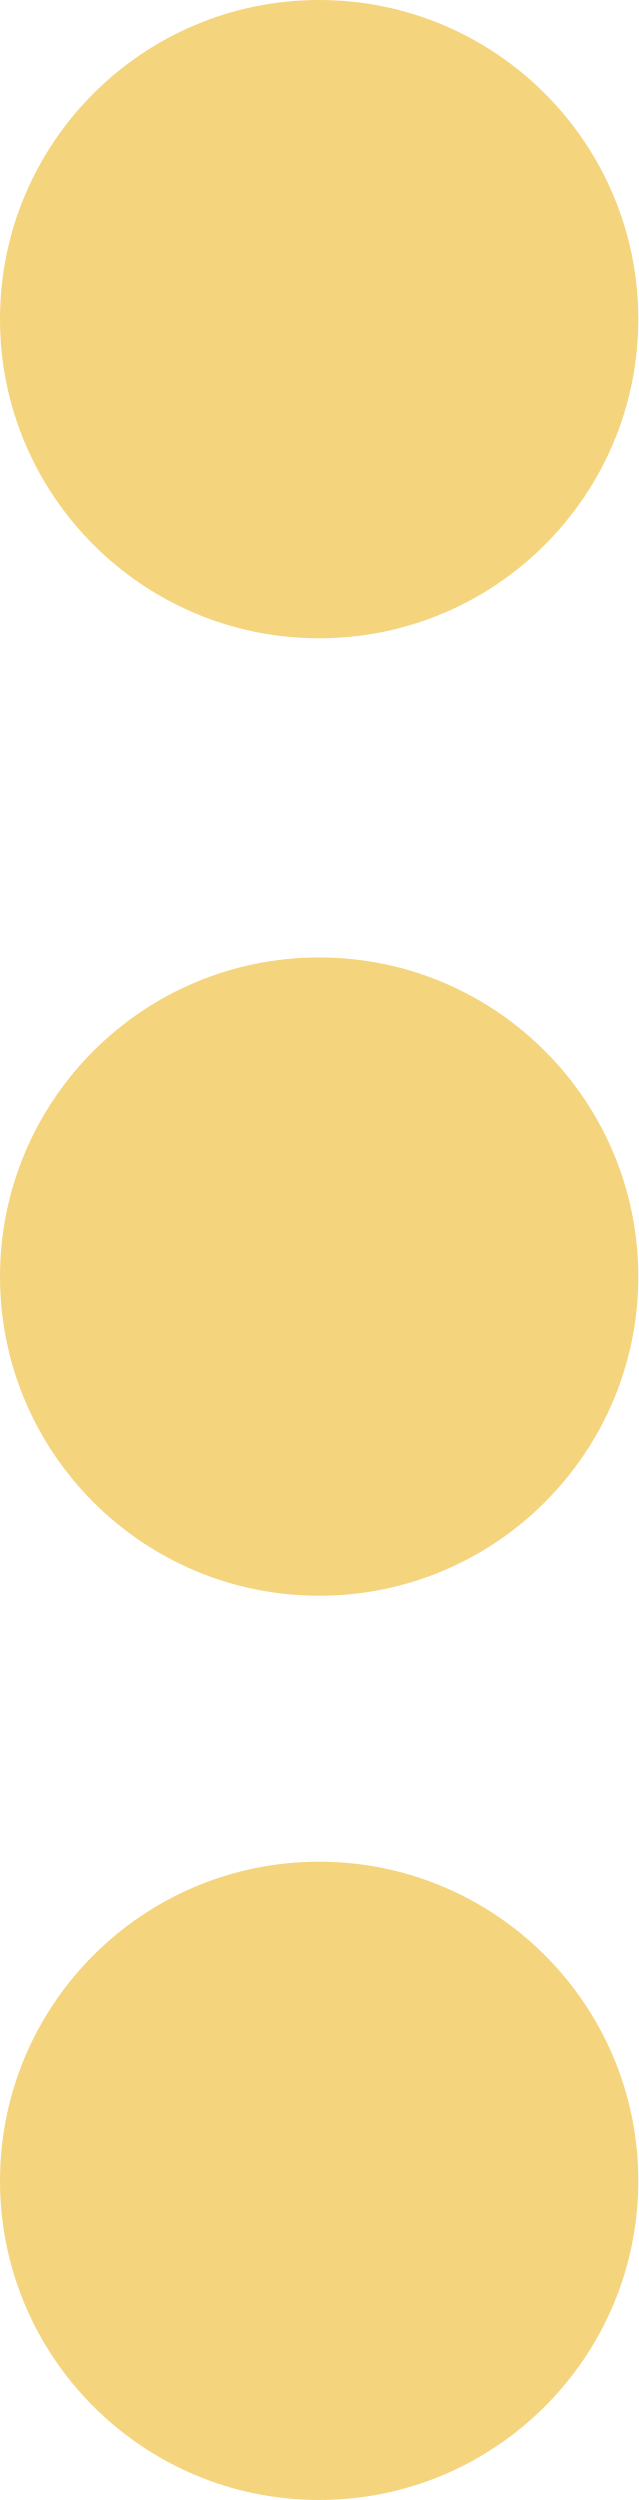
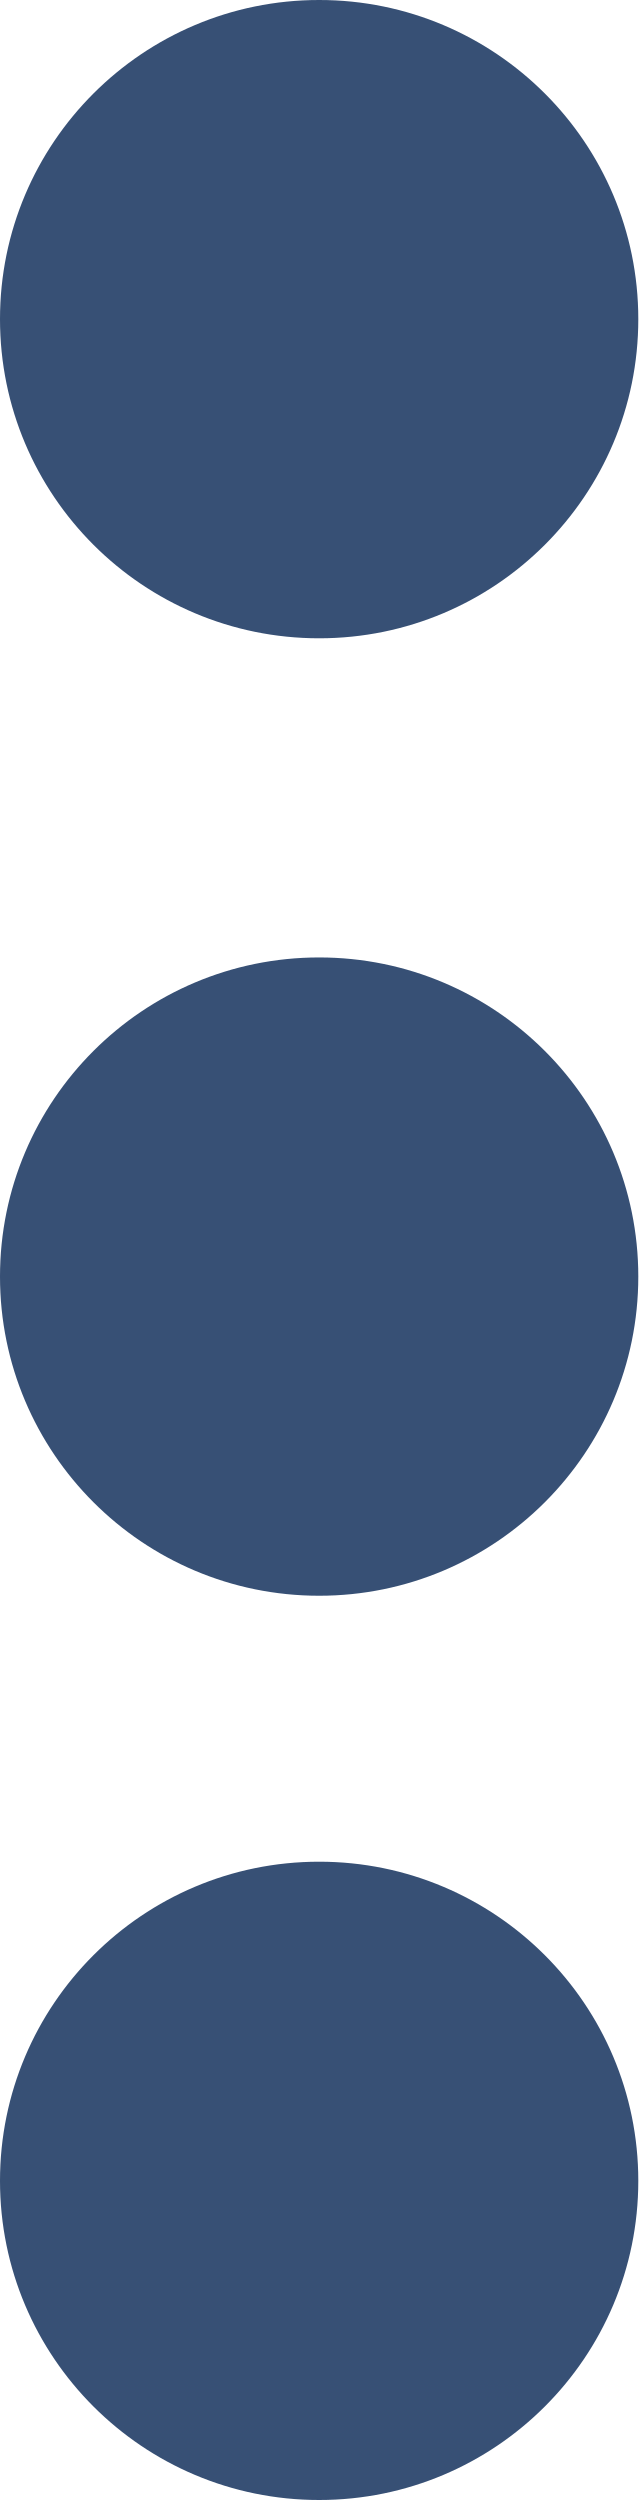
<svg xmlns="http://www.w3.org/2000/svg" width="12" height="47" viewBox="0 0 12 47" fill="none">
-   <circle cx="6" cy="6" r="6" fill="#F5D47E" />
-   <circle cx="6" cy="24" r="6" fill="#F5D47E" />
-   <circle cx="6" cy="41" r="6" fill="#F5D47E" />
+   <circle cx="6" cy="6" r="6" fill="#375075" />
+   <circle cx="6" cy="24" r="6" fill="#375075" />
+   <circle cx="6" cy="41" r="6" fill="#375075" />
</svg>
